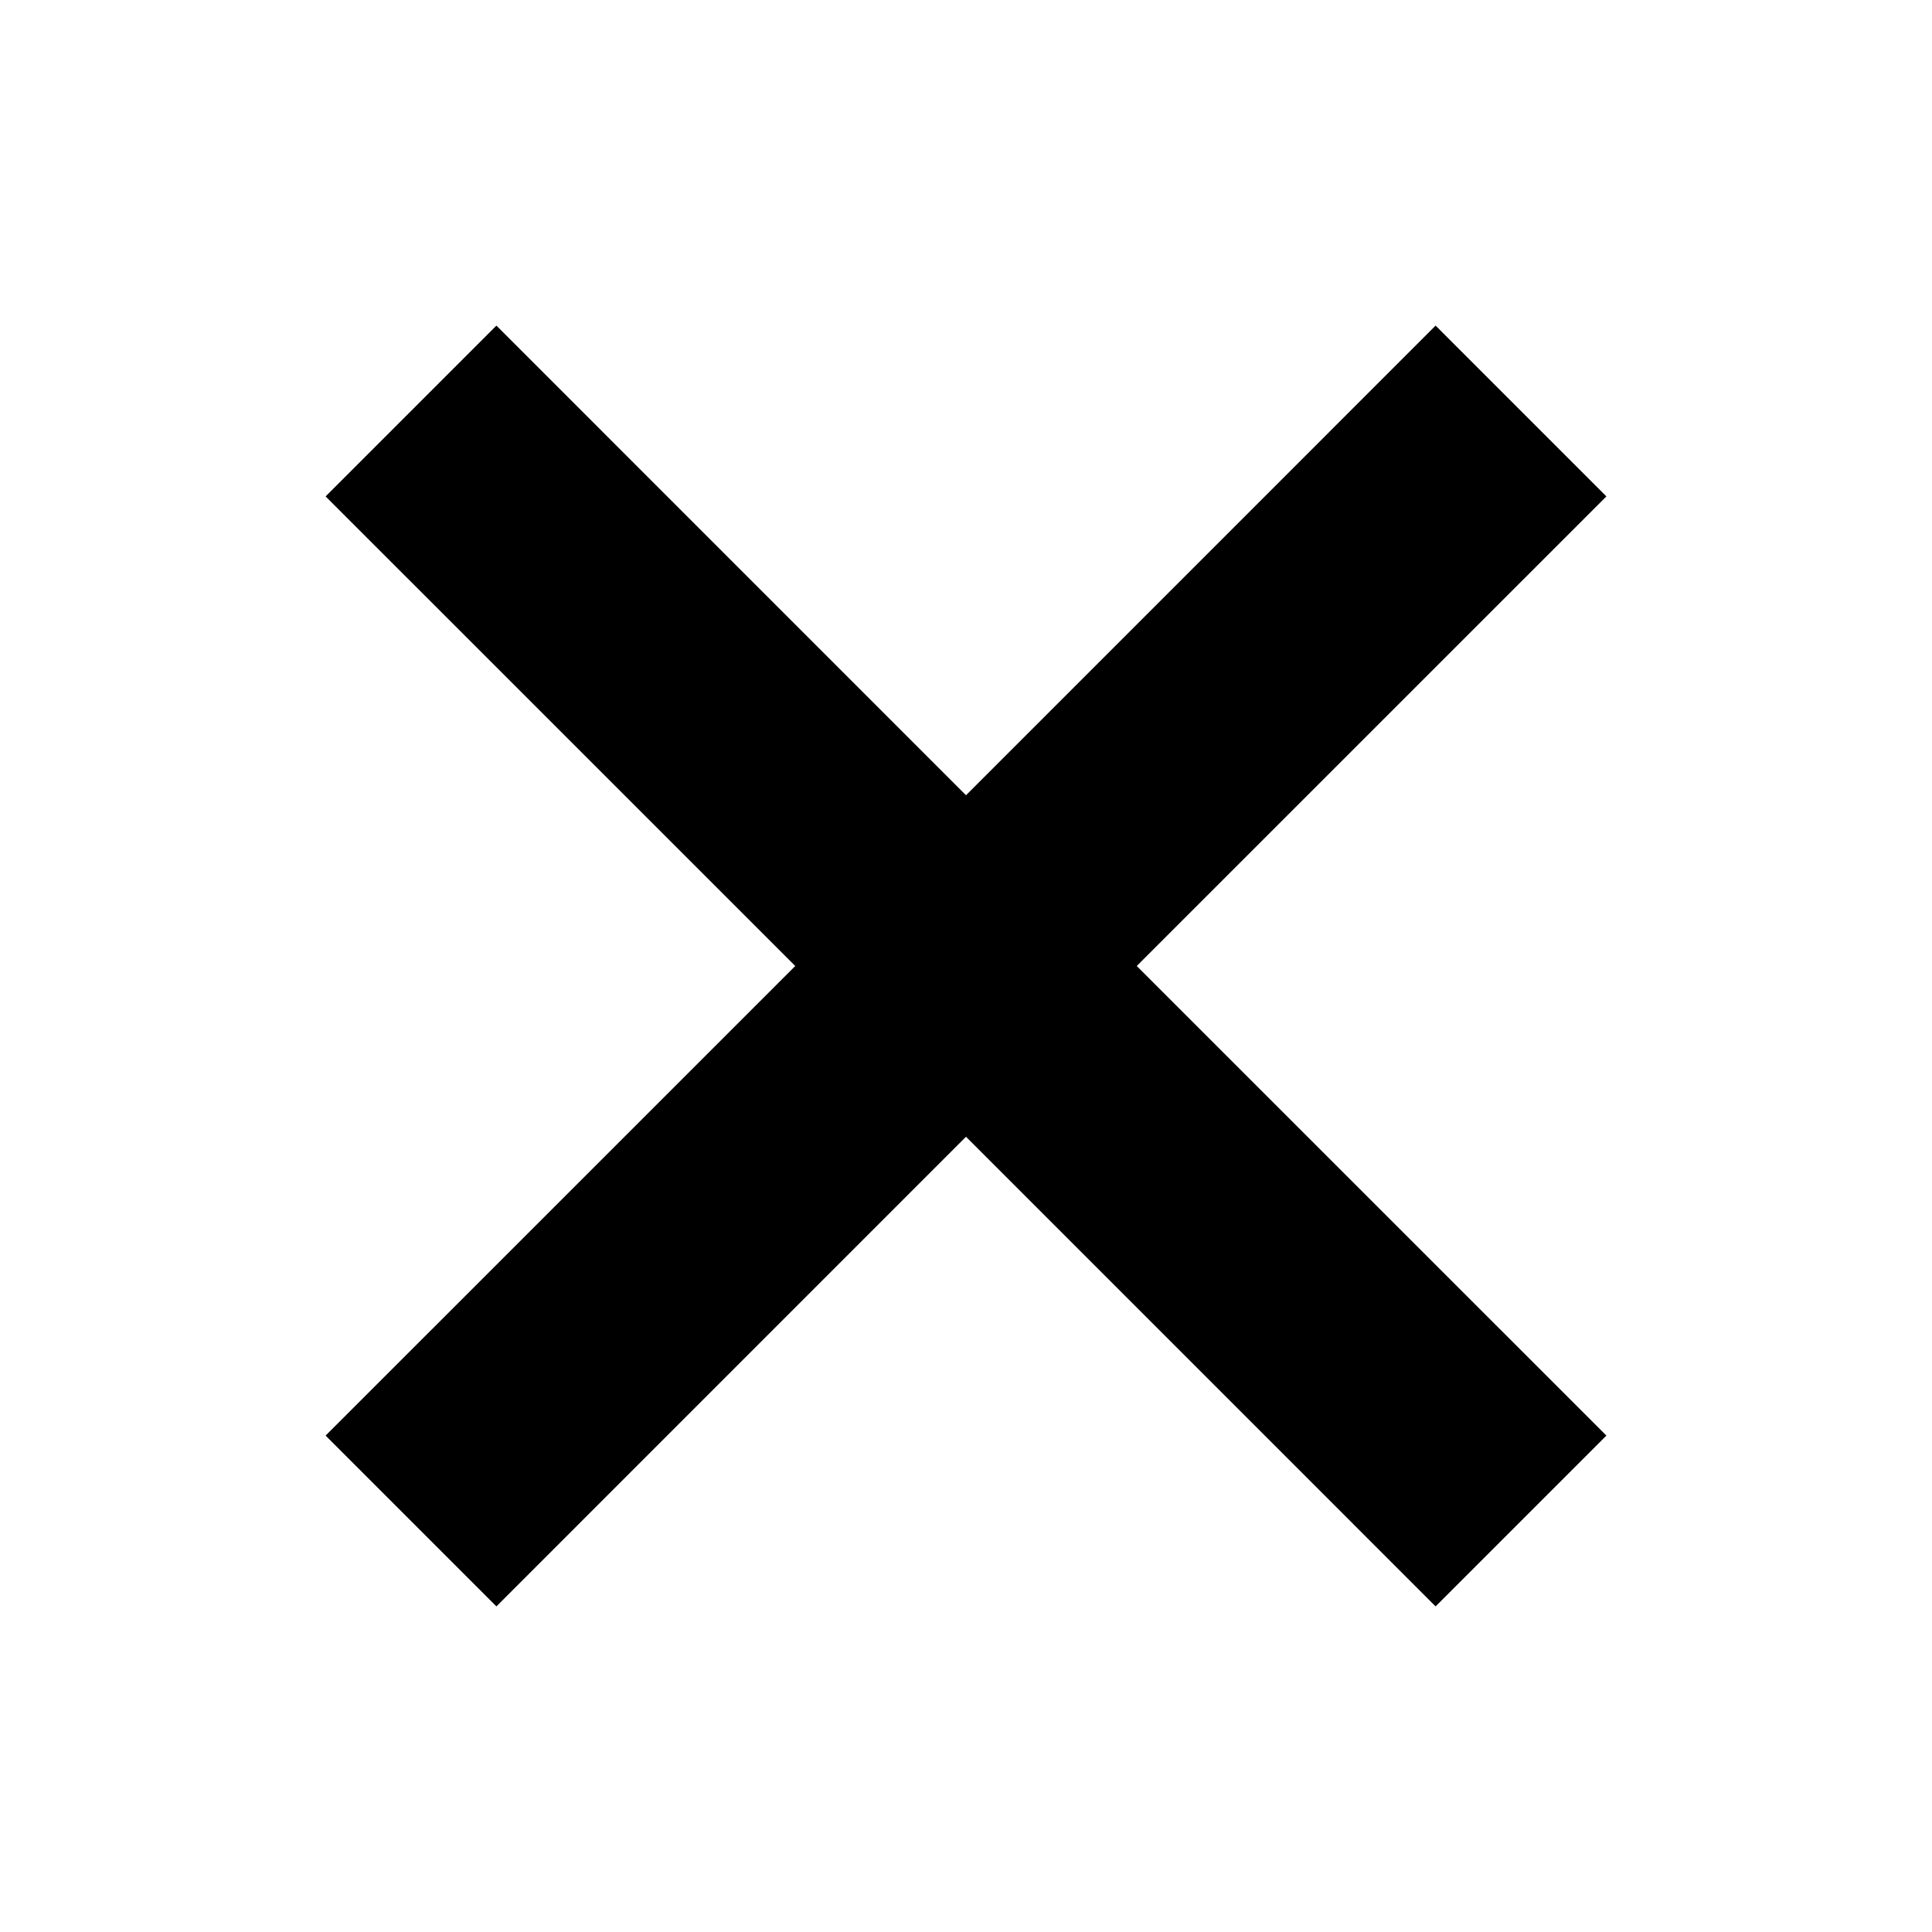
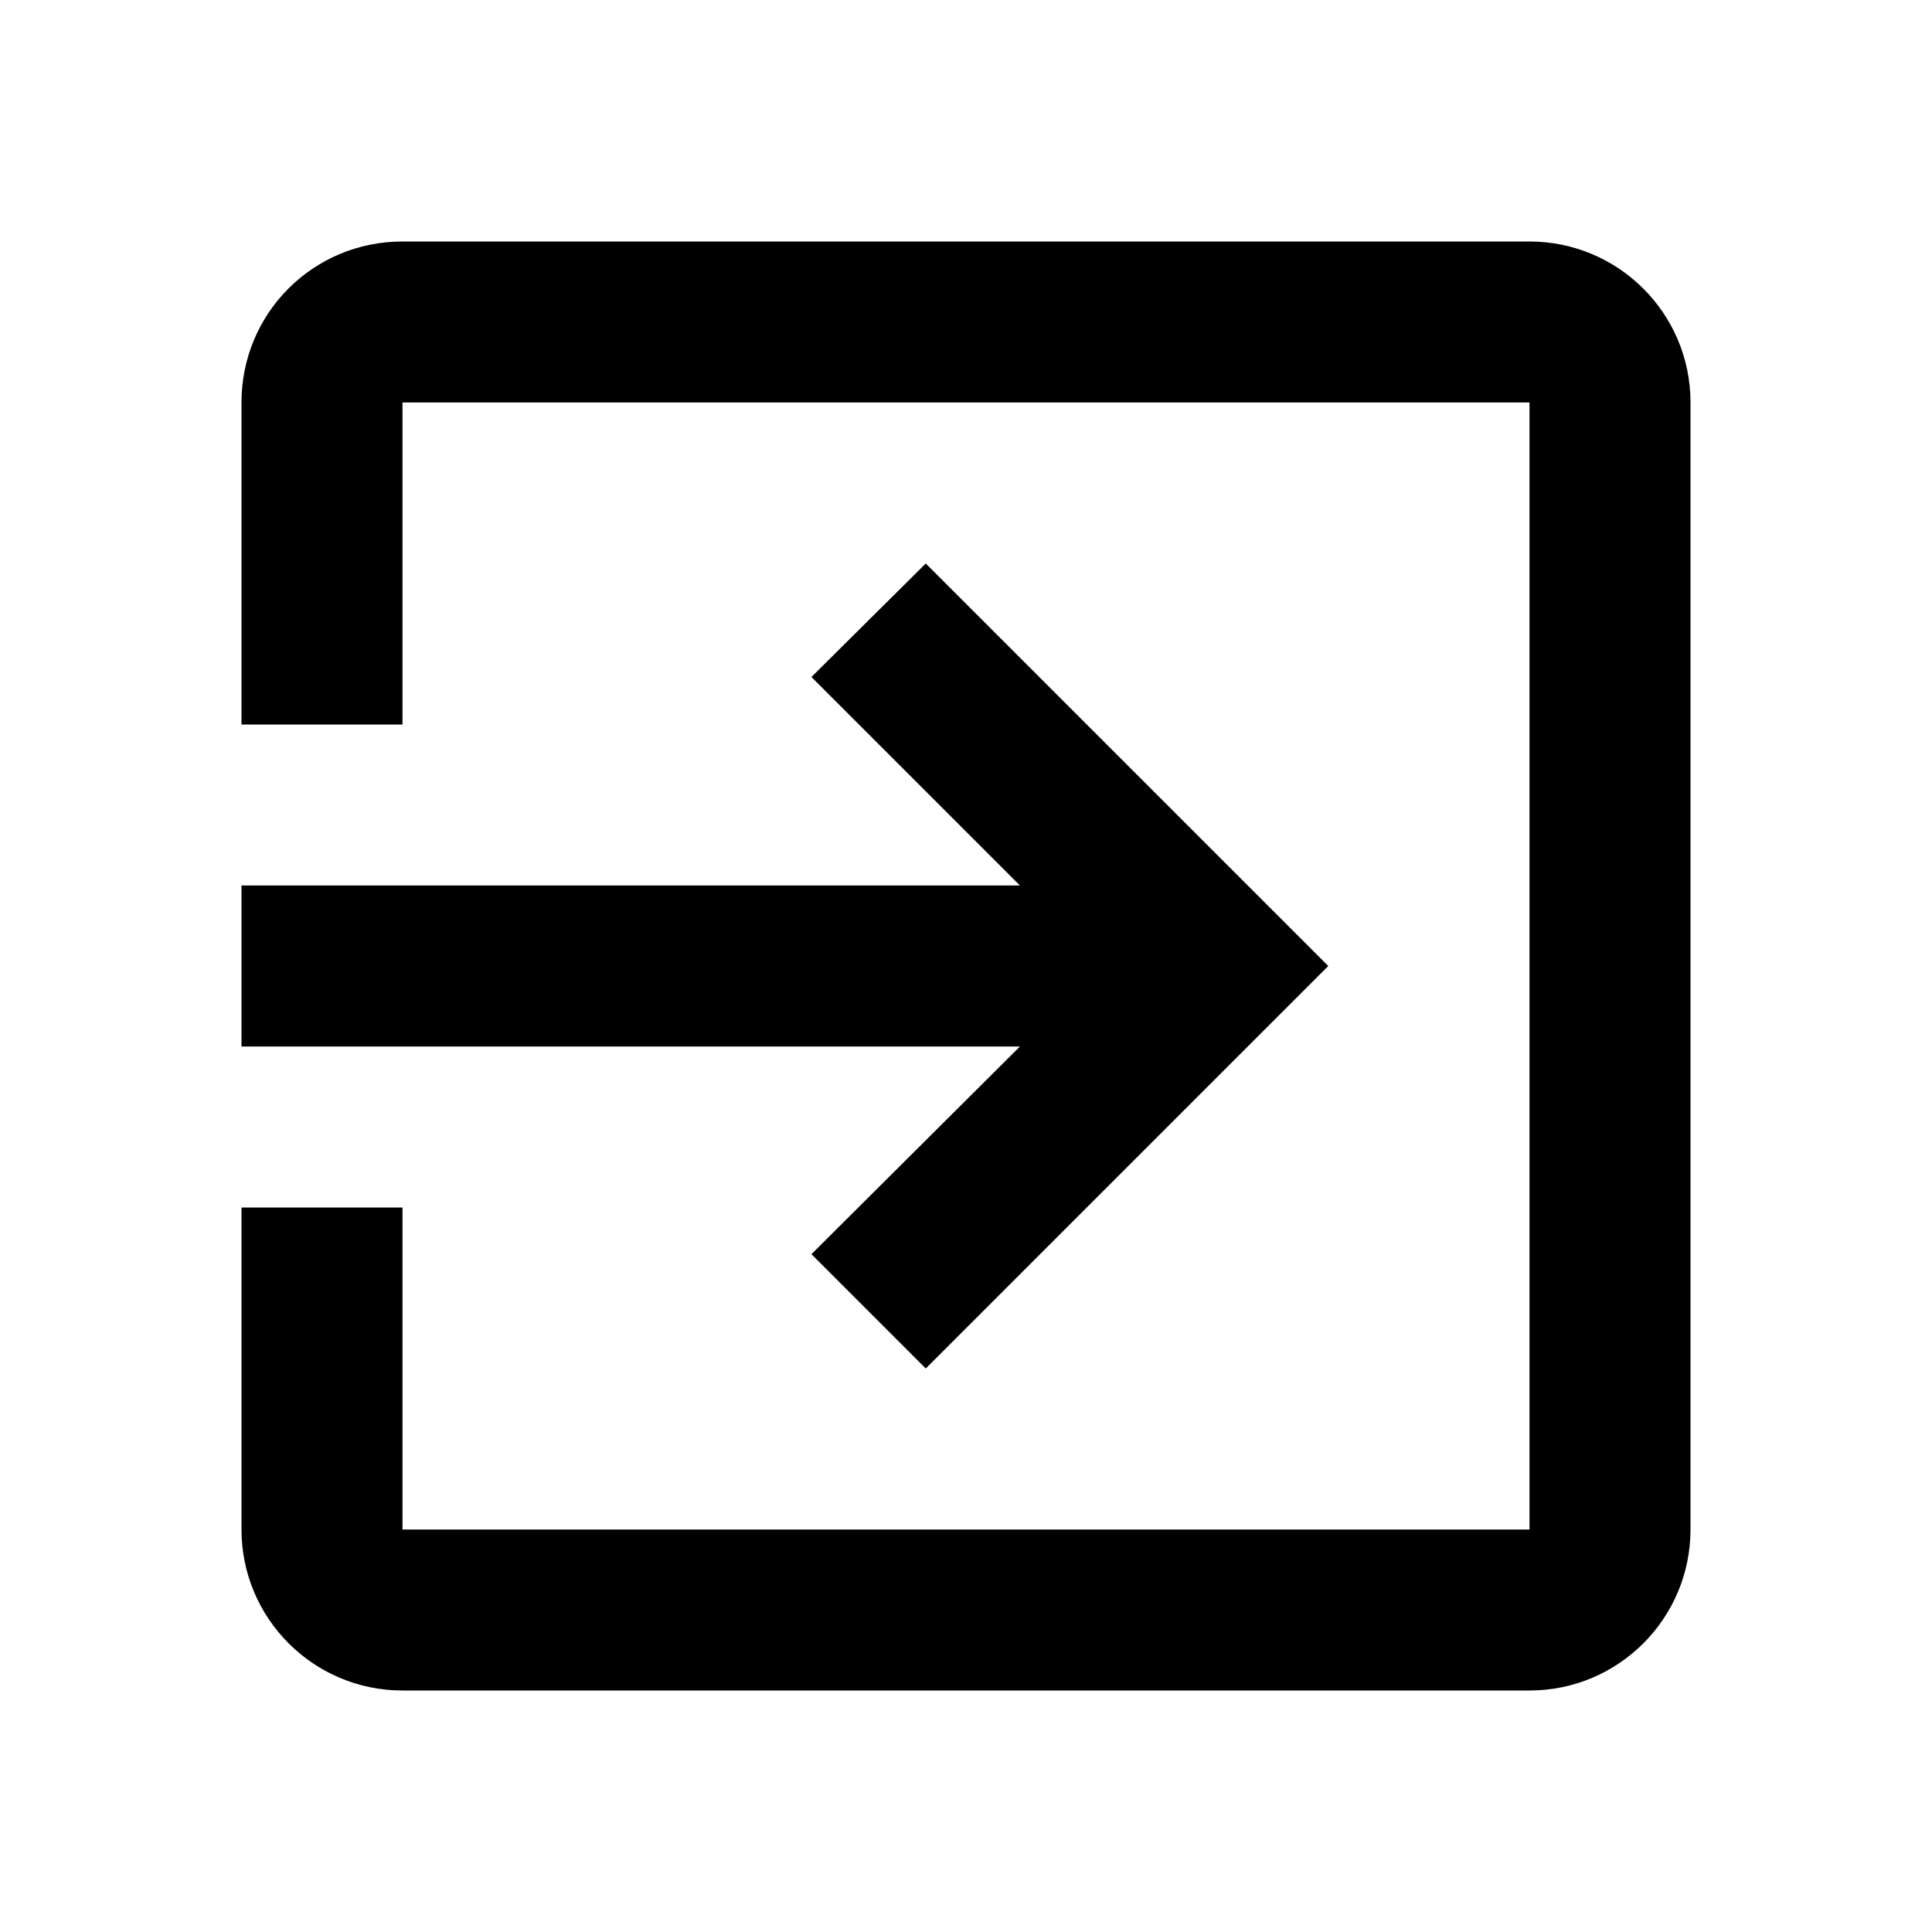
- <svg xmlns="http://www.w3.org/2000/svg" width="32" height="32" viewBox="0 0 32 32">
-   <path fill="#000" fill-rule="evenodd" d="M16 13.172l7.778-7.779 2.829 2.829L18.828 16l7.779 7.778-2.829 2.829L16 18.828l-7.778 7.779-2.829-2.829L13.172 16 5.393 8.222l2.829-2.829L16 13.172z" />
+ <svg xmlns="http://www.w3.org/2000/svg" version="1.1" width="24" height="24" viewBox="0 0 24 24">
+   <path d="M19,3H5C3.89,3 3,3.89 3,5V9H5V5H19V19H5V15H3V19A2,2 0 0,0 5,21H19A2,2 0 0,0 21,19V5C21,3.89 20.1,3 19,3M10.08,15.58L11.5,17L16.5,12L11.5,7L10.08,8.41L12.67,11H3V13H12.67L10.08,15.58Z" />
</svg>
